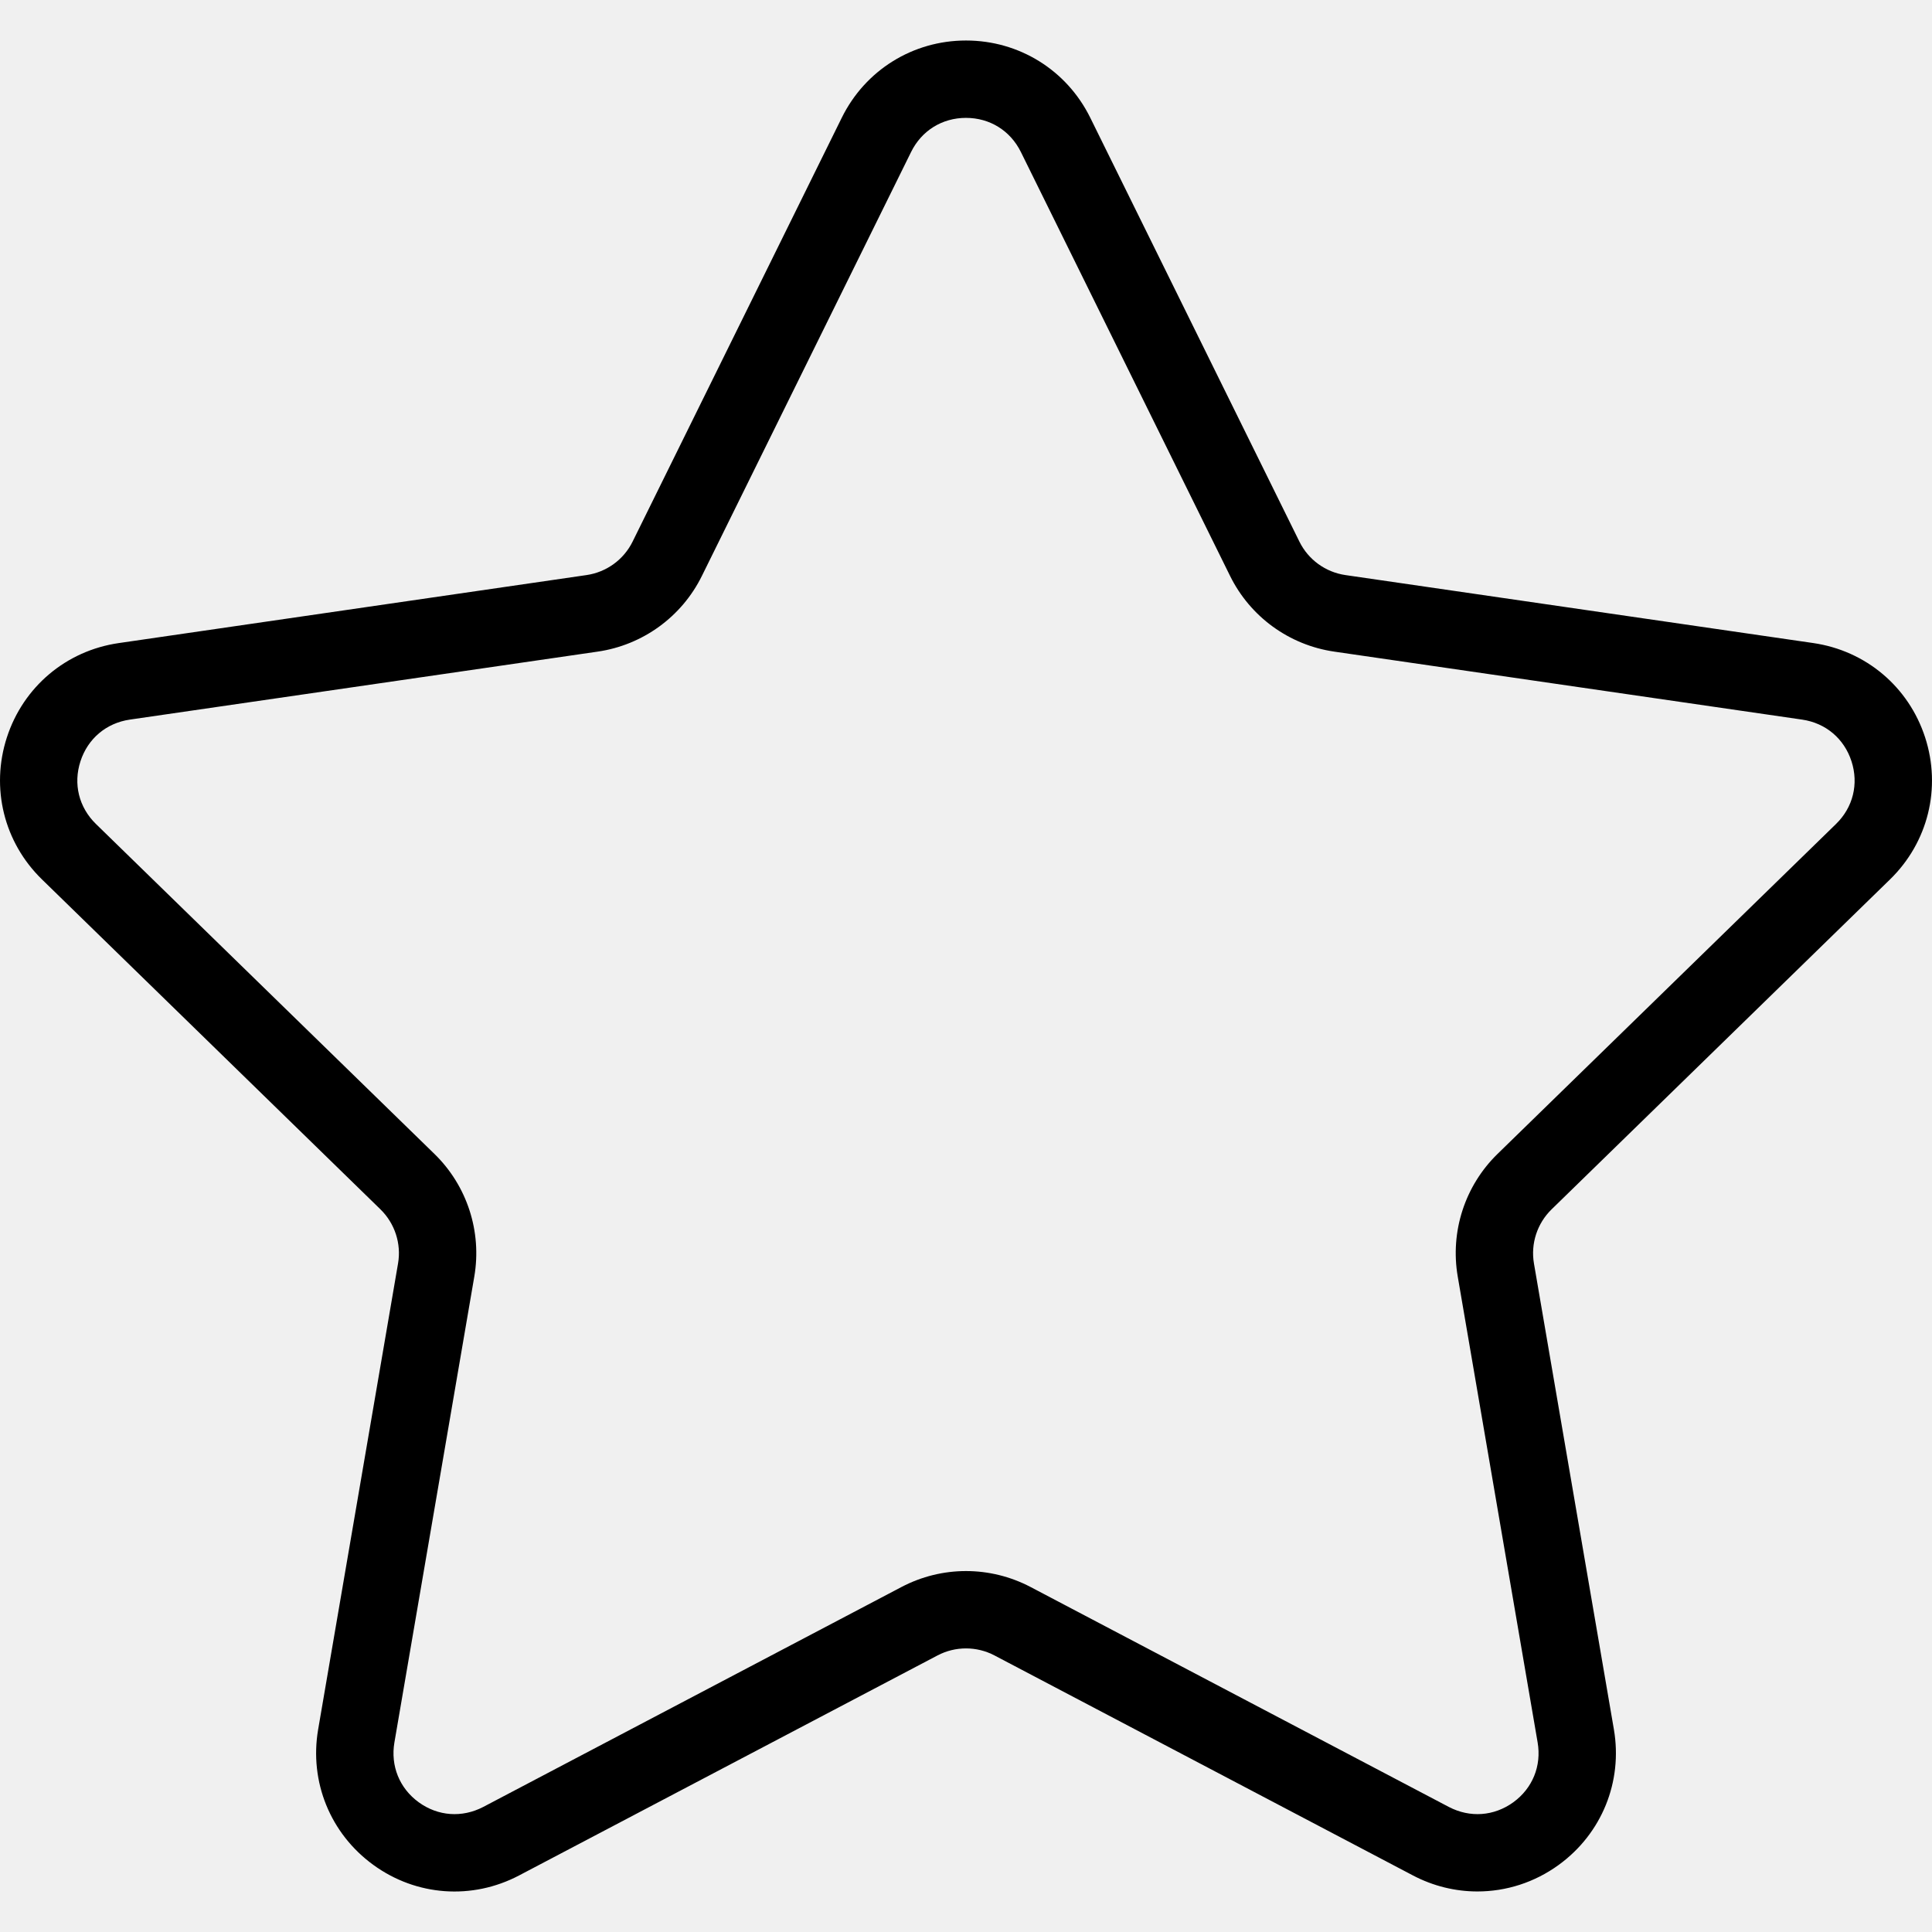
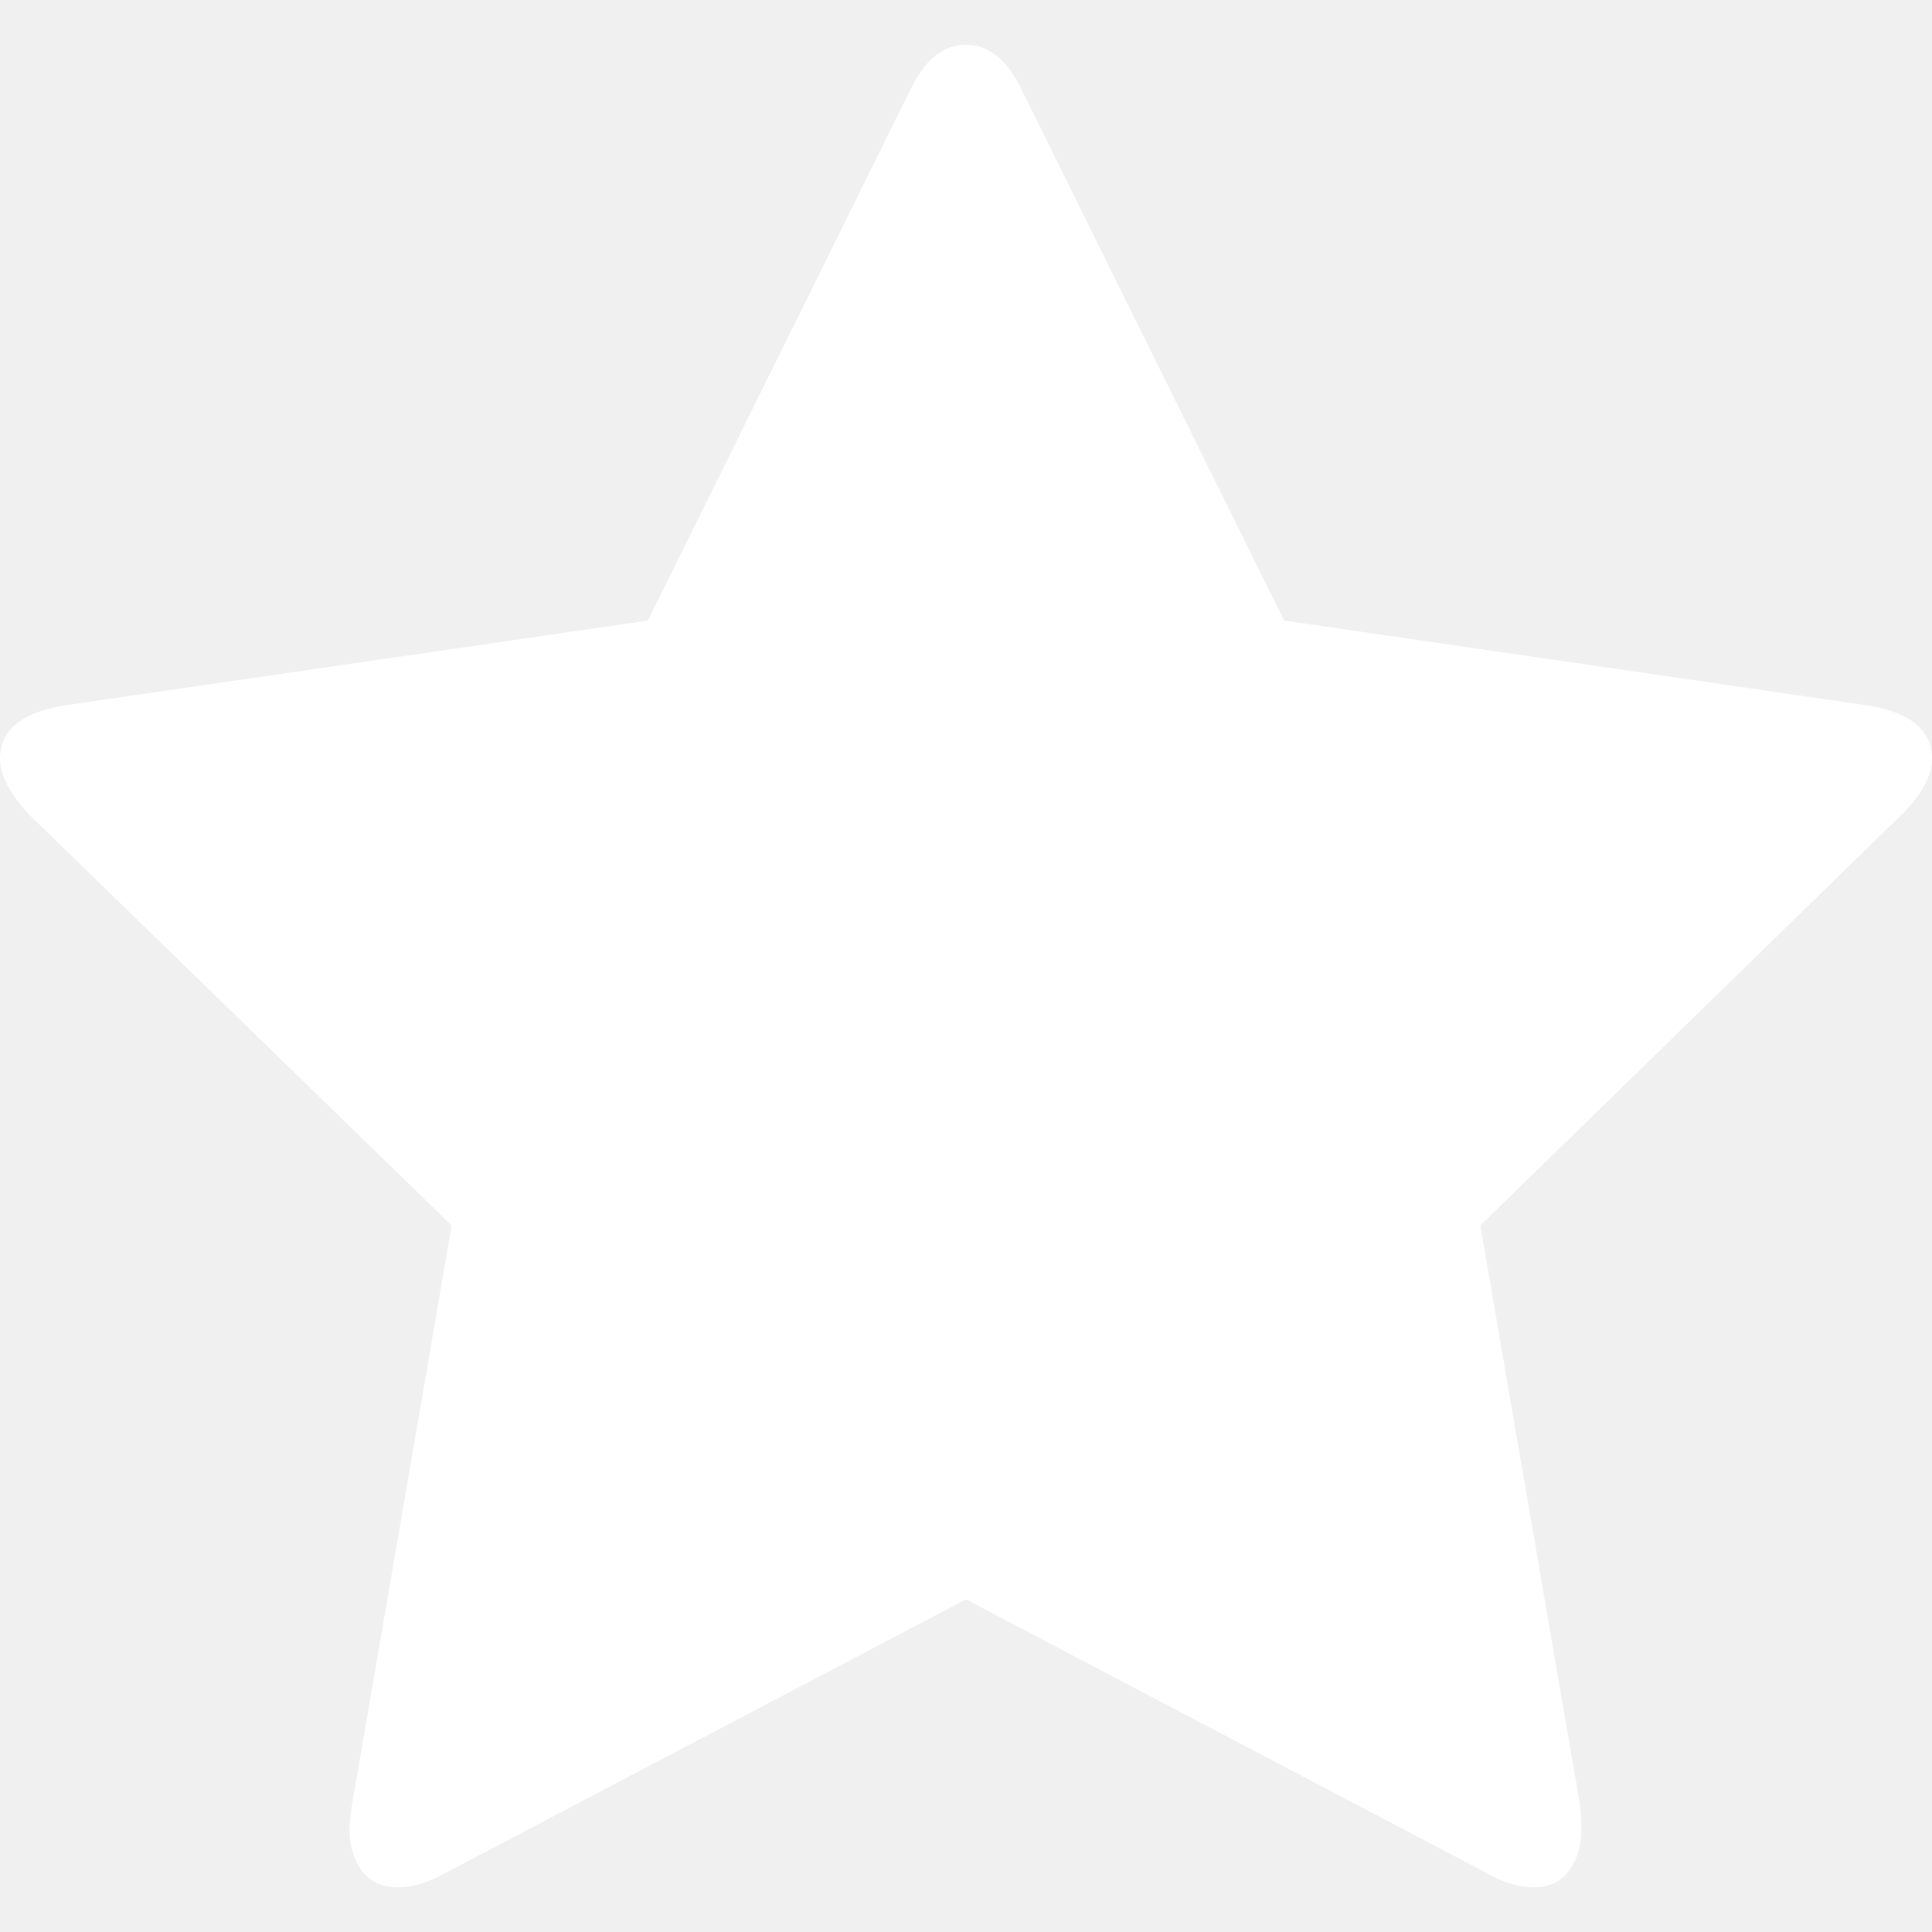
- <svg xmlns="http://www.w3.org/2000/svg" version="1.1" id="Capa_1" x="0px" y="0px" viewBox="0 0 49.94 49.94" style="enable-background:new 0 0 49.94 49.94;" xml:space="preserve">
-   <path d="M48.856,22.731c0.983-0.958,1.33-2.364,0.906-3.671c-0.425-1.307-1.532-2.24-2.892-2.438l-12.092-1.757  c-0.515-0.075-0.96-0.398-1.19-0.865L28.182,3.043c-0.607-1.231-1.839-1.996-3.212-1.996c-1.372,0-2.604,0.765-3.211,1.996  L16.352,14c-0.23,0.467-0.676,0.79-1.191,0.865L3.069,16.623C1.71,16.82,0.603,17.753,0.178,19.06  c-0.424,1.307-0.077,2.713,0.906,3.671l8.749,8.528c0.373,0.364,0.544,0.888,0.456,1.4L8.224,44.702  c-0.232,1.353,0.313,2.694,1.424,3.502c1.11,0.809,2.555,0.914,3.772,0.273l10.814-5.686c0.461-0.242,1.011-0.242,1.472,0  l10.815,5.686c0.528,0.278,1.1,0.415,1.669,0.415c0.739,0,1.475-0.231,2.103-0.688c1.111-0.808,1.656-2.149,1.424-3.502  L39.651,32.66c-0.088-0.513,0.083-1.036,0.456-1.4L48.856,22.731z M37.681,32.998l2.065,12.042c0.104,0.606-0.131,1.185-0.629,1.547  c-0.499,0.361-1.12,0.405-1.665,0.121l-10.815-5.687c-0.521-0.273-1.095-0.411-1.667-0.411s-1.145,0.138-1.667,0.412l-10.813,5.686  c-0.547,0.284-1.168,0.24-1.666-0.121c-0.498-0.362-0.732-0.94-0.629-1.547l2.065-12.042c0.199-1.162-0.186-2.348-1.03-3.17  L2.48,21.299c-0.441-0.43-0.591-1.036-0.4-1.621c0.19-0.586,0.667-0.988,1.276-1.077l12.091-1.757  c1.167-0.169,2.176-0.901,2.697-1.959l5.407-10.957c0.272-0.552,0.803-0.881,1.418-0.881c0.616,0,1.146,0.329,1.419,0.881  l5.407,10.957c0.521,1.058,1.529,1.79,2.696,1.959l12.092,1.757c0.609,0.089,1.086,0.491,1.276,1.077  c0.19,0.585,0.041,1.191-0.4,1.621l-8.749,8.528C37.866,30.65,37.481,31.835,37.681,32.998z" />
+ <svg xmlns="http://www.w3.org/2000/svg" version="1.1" id="Capa_1" x="0px" y="0px" width="475.075px" height="475.075px" fill="white" viewBox="0 0 475.075 475.075" style="enable-background:new 0 0 475.075 475.075;" xml:space="preserve">
+   <g>
+     <path d="M475.075,186.573c0-7.043-5.328-11.42-15.992-13.135L315.766,152.6L251.529,22.694c-3.614-7.804-8.281-11.704-13.99-11.704   c-5.708,0-10.372,3.9-13.989,11.704L159.31,152.6L15.986,173.438C5.33,175.153,0,179.53,0,186.573c0,3.999,2.38,8.567,7.139,13.706   l103.924,101.068L86.51,444.096c-0.381,2.666-0.57,4.575-0.57,5.712c0,3.997,0.998,7.374,2.996,10.136   c1.997,2.766,4.993,4.142,8.992,4.142c3.428,0,7.233-1.137,11.42-3.423l128.188-67.386l128.197,67.386   c4.004,2.286,7.81,3.423,11.416,3.423c3.819,0,6.715-1.376,8.713-4.142c1.992-2.758,2.991-6.139,2.991-10.136   c0-2.471-0.096-4.374-0.287-5.712l-24.555-142.749l103.637-101.068C472.604,195.33,475.075,190.76,475.075,186.573z" />
+   </g>
  <g>
</g>
  <g>
</g>
  <g>
</g>
  <g>
</g>
  <g>
</g>
  <g>
</g>
  <g>
</g>
  <g>
</g>
  <g>
</g>
  <g>
</g>
  <g>
</g>
  <g>
</g>
  <g>
</g>
  <g>
</g>
  <g>
</g>
</svg>
